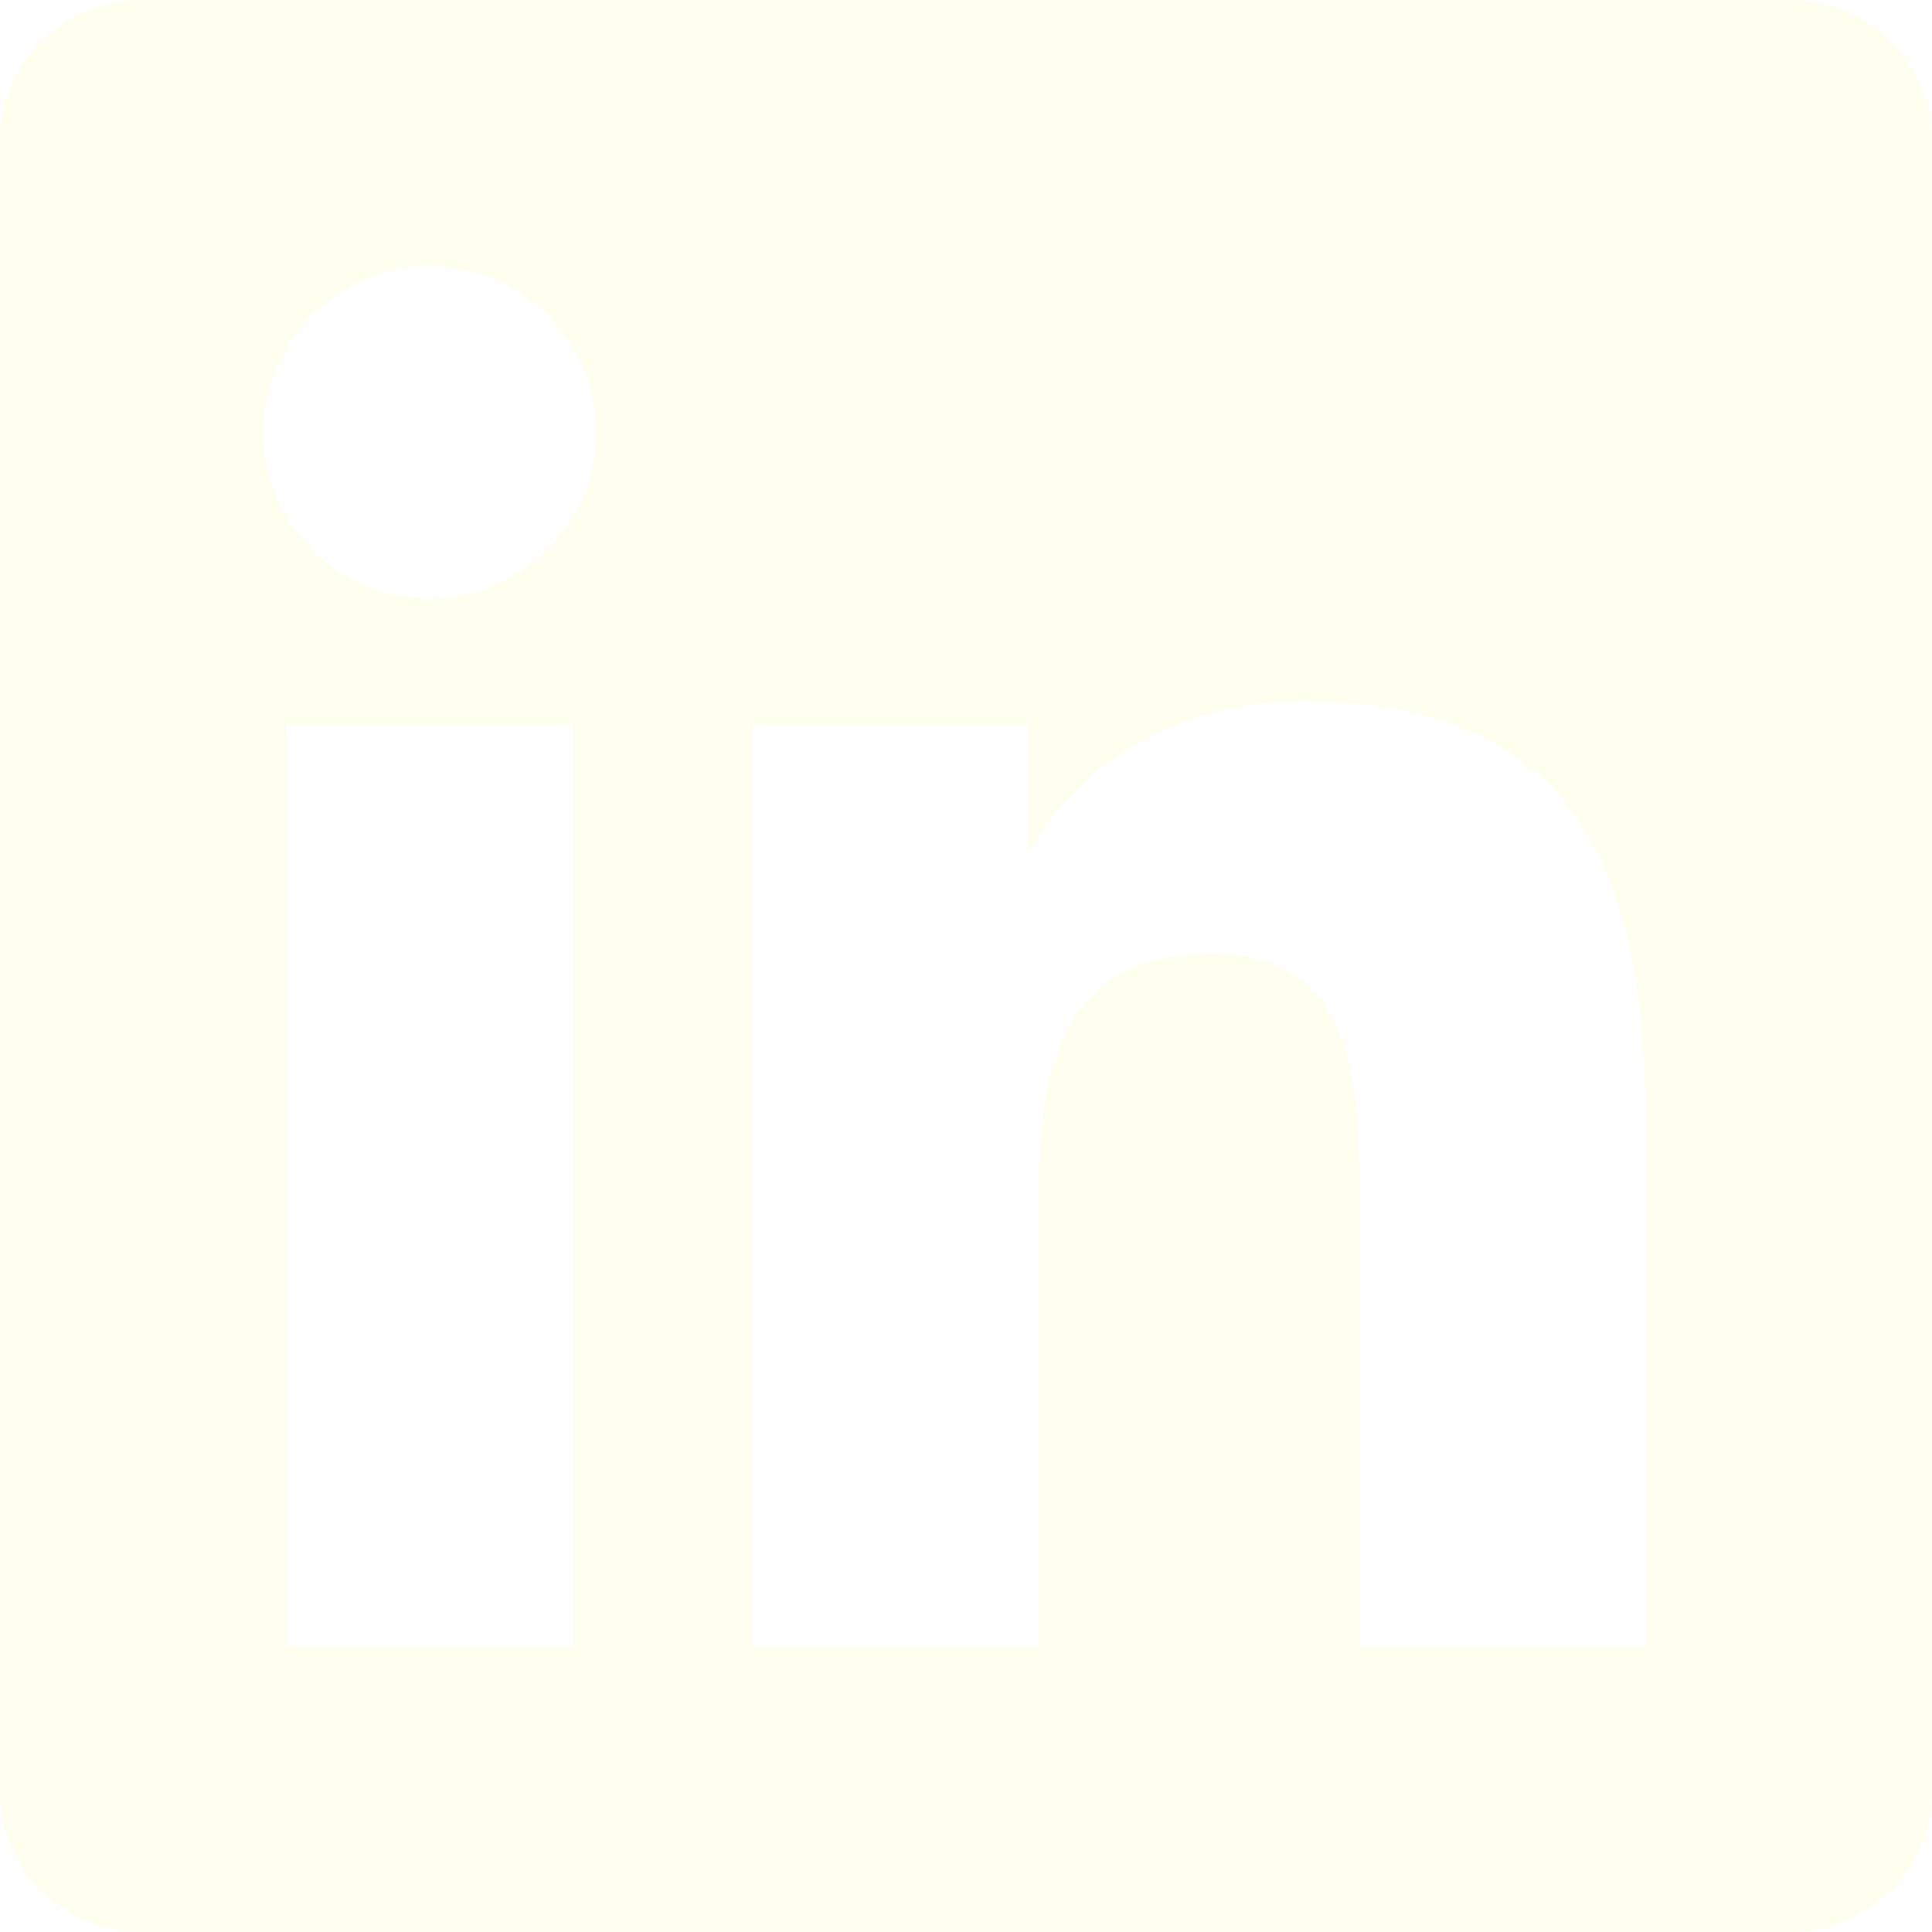
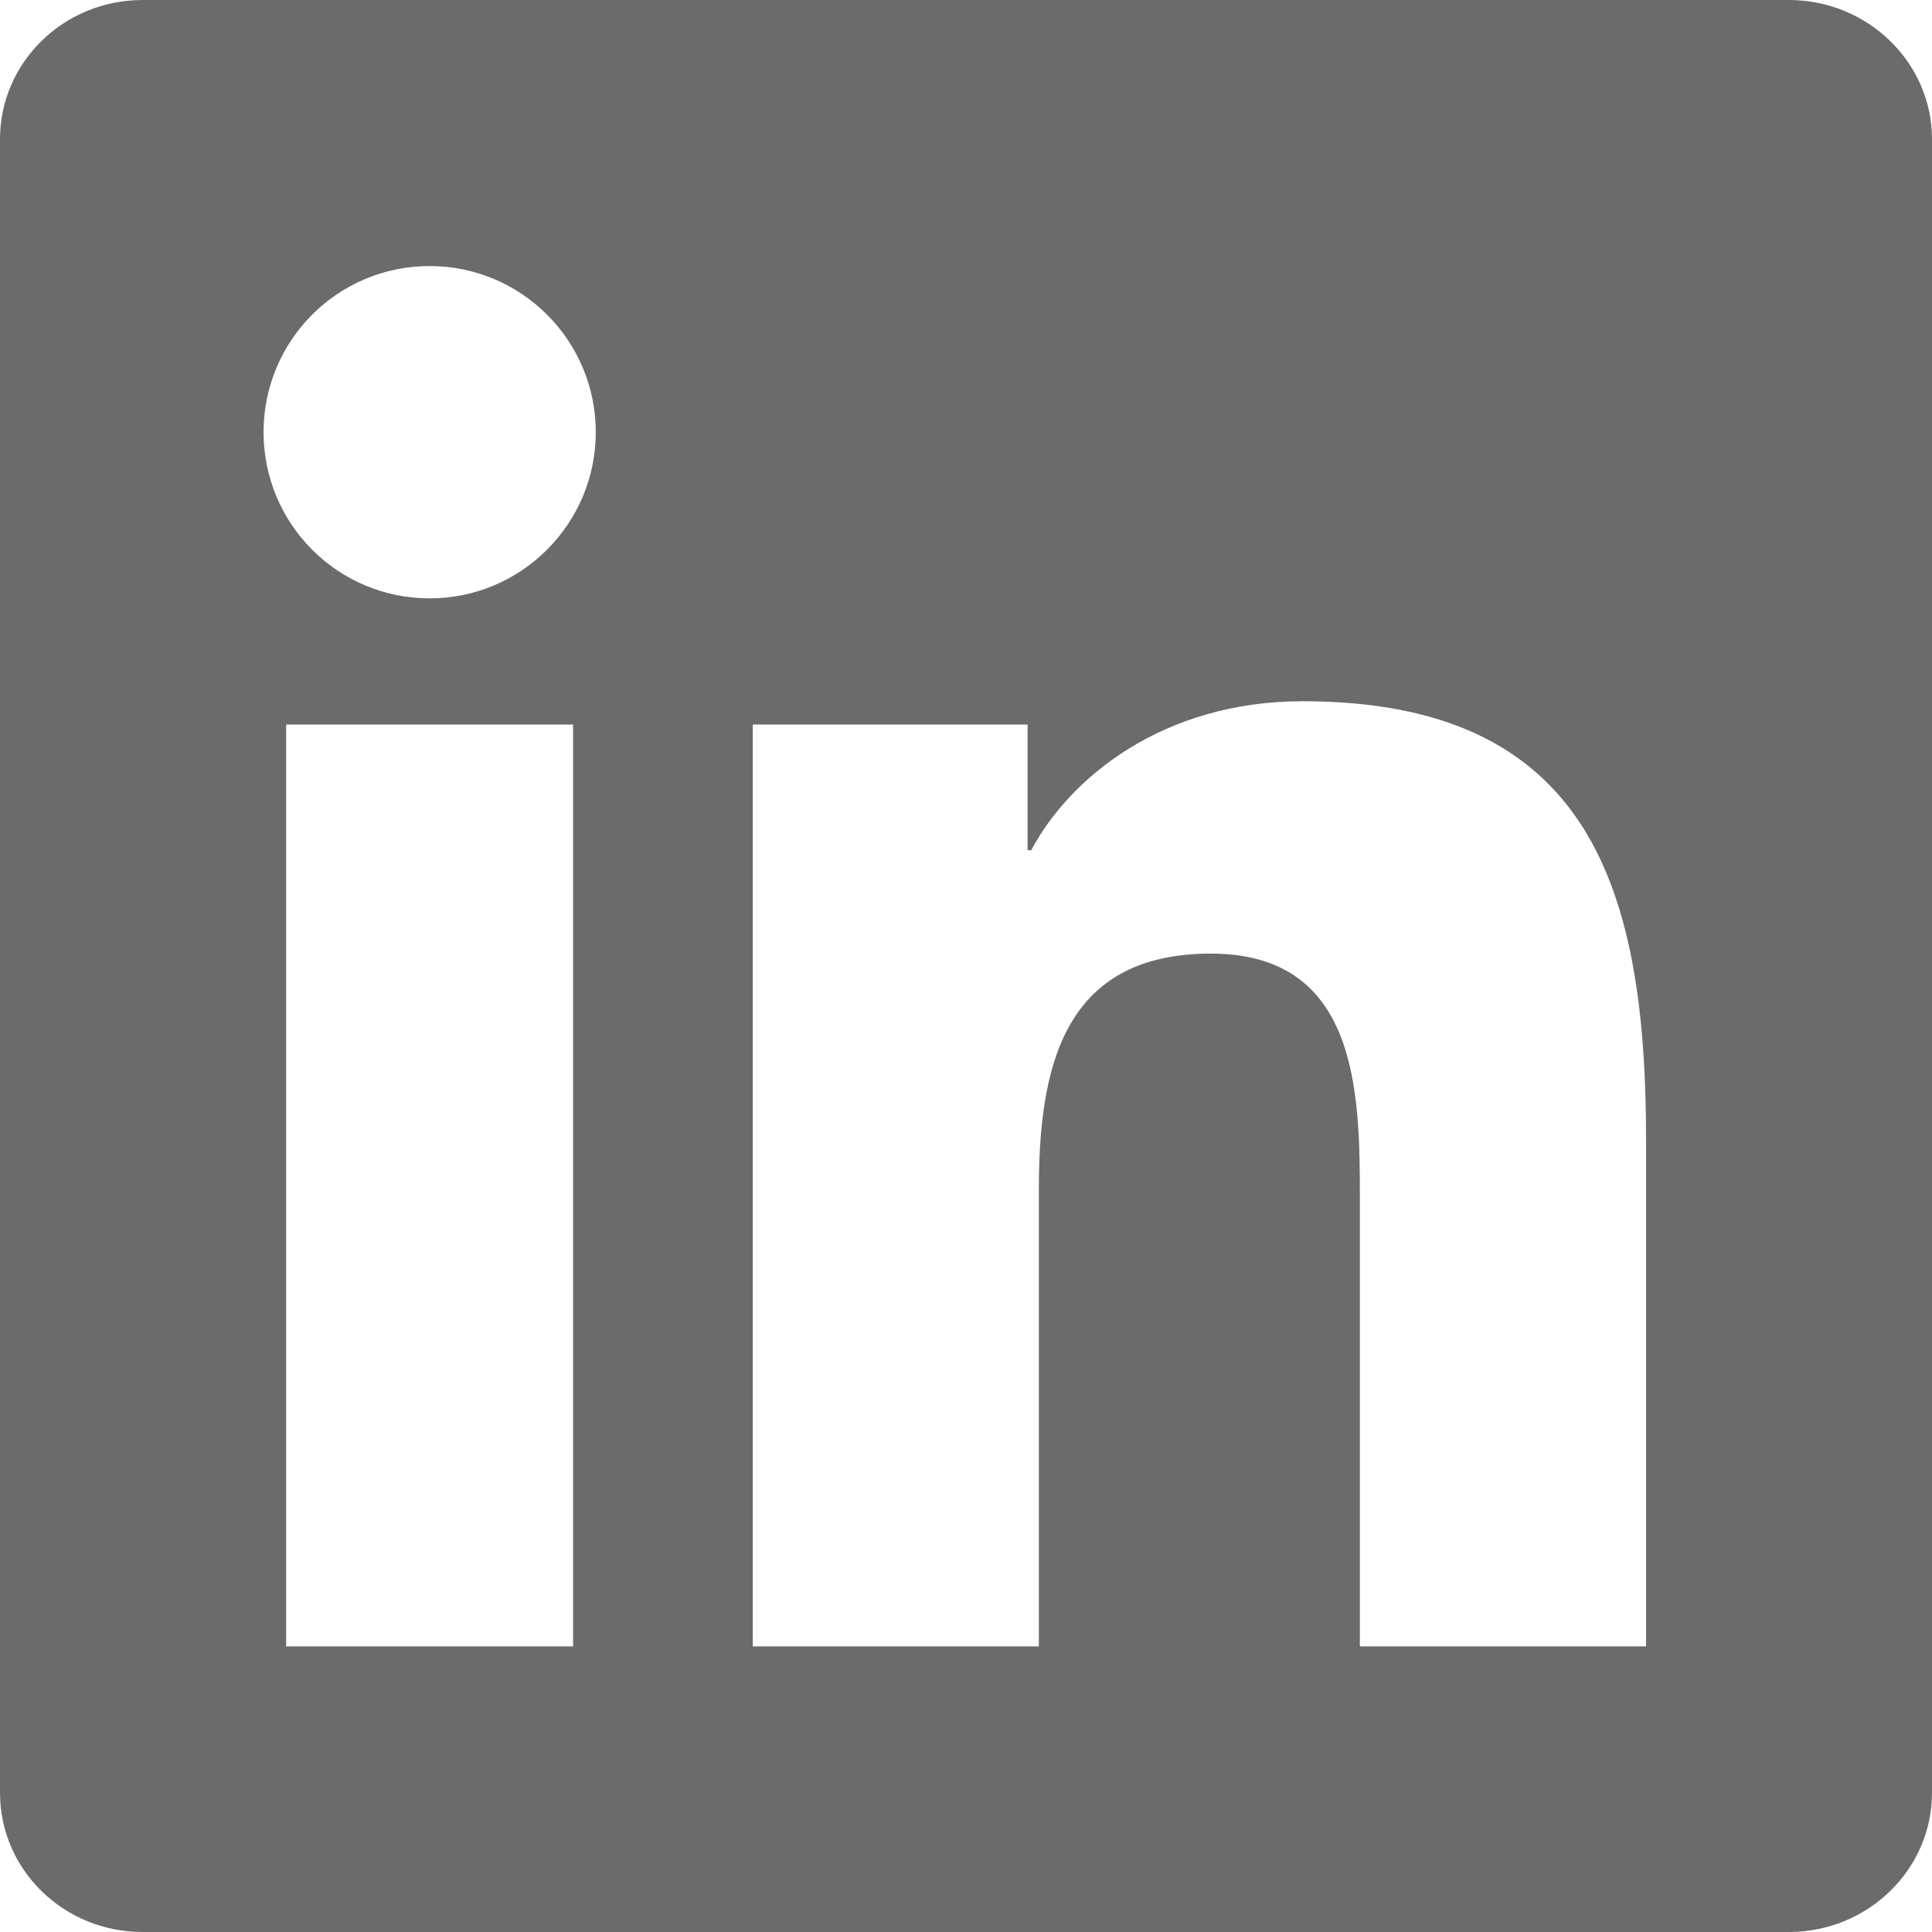
<svg xmlns="http://www.w3.org/2000/svg" role="img" viewBox="0 0 24 24">
-   <path fill="ivory" d="M20.447 20.452h-3.554v-5.569c0-1.328-.027-3.037-1.852-3.037-1.853 0-2.136 1.445-2.136 2.939v5.667H9.351V9h3.414v1.561h.046c.477-.9 1.637-1.85 3.37-1.85 3.601 0 4.267 2.37 4.267 5.455v6.286zM5.337 7.433c-1.144 0-2.063-.926-2.063-2.065 0-1.138.92-2.063 2.063-2.063 1.14 0 2.064.925 2.064 2.063 0 1.139-.925 2.065-2.064 2.065zm1.782 13.019H3.555V9h3.564v11.452zM22.225 0H1.771C.792 0 0 .774 0 1.729v20.542C0 23.227.792 24 1.771 24h20.451C23.2 24 24 23.227 24 22.271V1.729C24 .774 23.2 0 22.222 0h.003z" />
+   <path fill="#6b6b6b" d="M20.447 20.452h-3.554v-5.569c0-1.328-.027-3.037-1.852-3.037-1.853 0-2.136 1.445-2.136 2.939v5.667H9.351V9h3.414v1.561h.046c.477-.9 1.637-1.85 3.37-1.85 3.601 0 4.267 2.37 4.267 5.455v6.286zM5.337 7.433c-1.144 0-2.063-.926-2.063-2.065 0-1.138.92-2.063 2.063-2.063 1.14 0 2.064.925 2.064 2.063 0 1.139-.925 2.065-2.064 2.065zm1.782 13.019H3.555V9h3.564v11.452zM22.225 0H1.771C.792 0 0 .774 0 1.729v20.542C0 23.227.792 24 1.771 24h20.451C23.2 24 24 23.227 24 22.271V1.729C24 .774 23.2 0 22.222 0h.003z" />
</svg>
